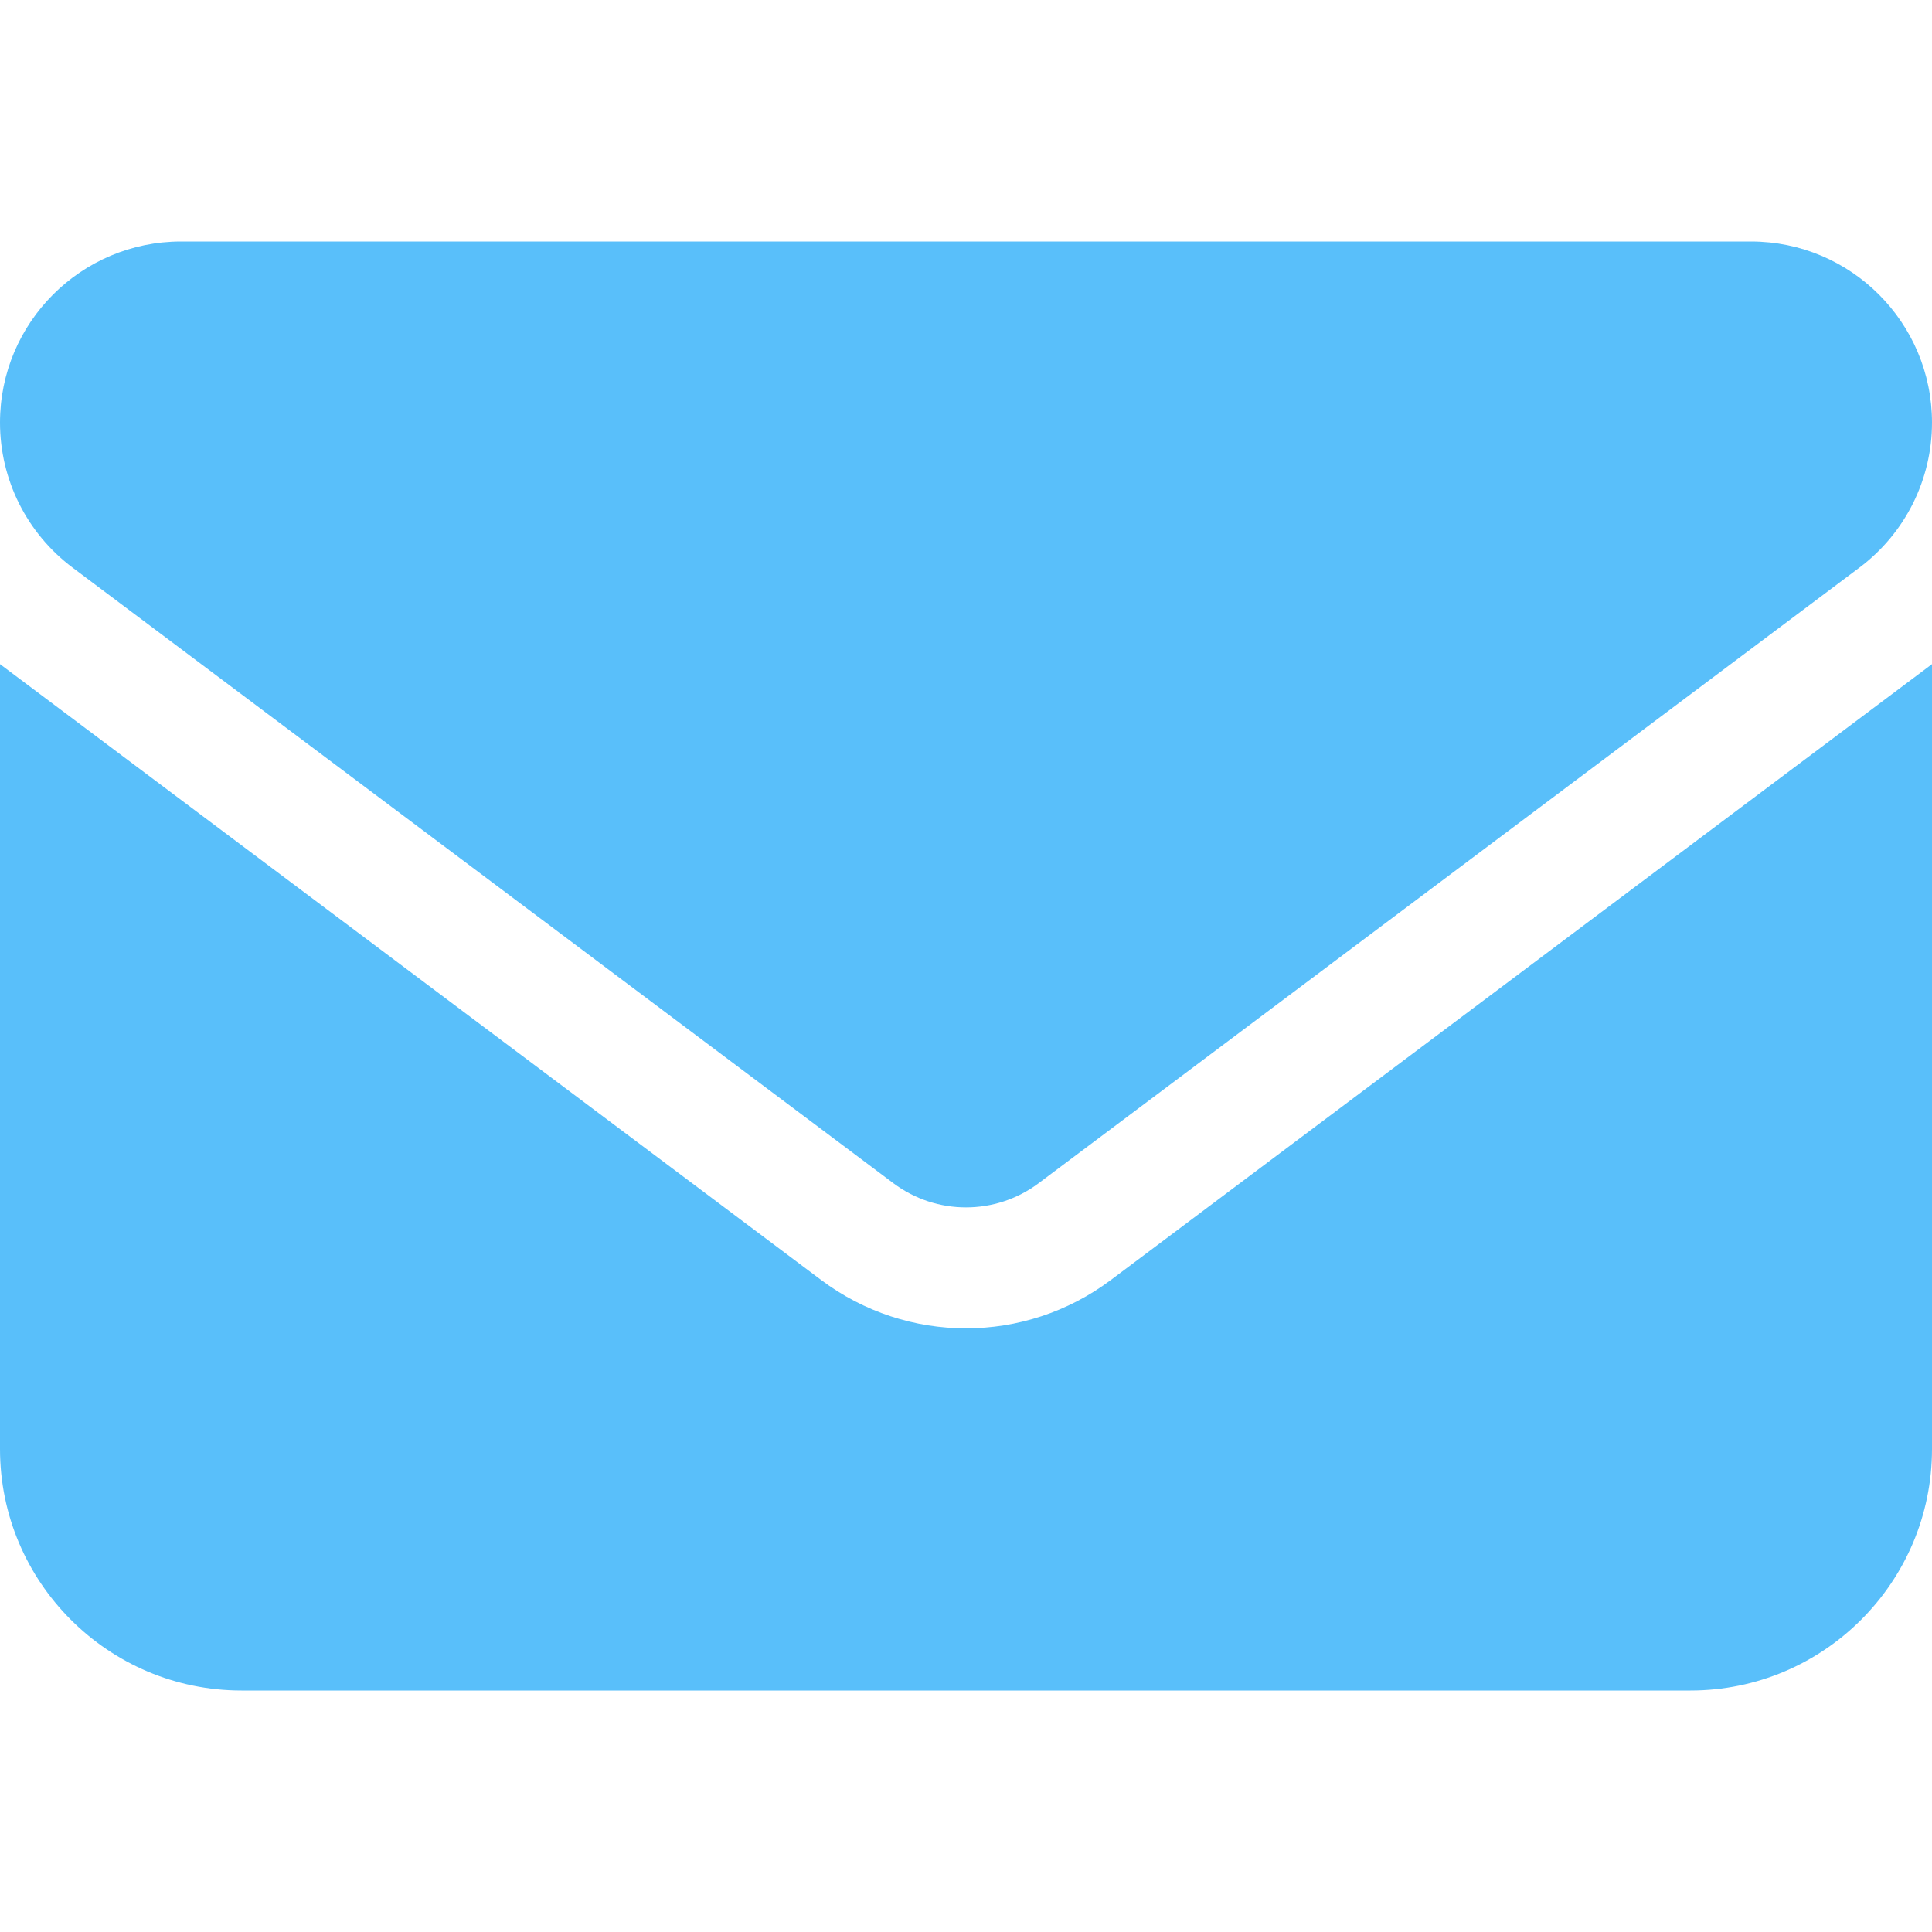
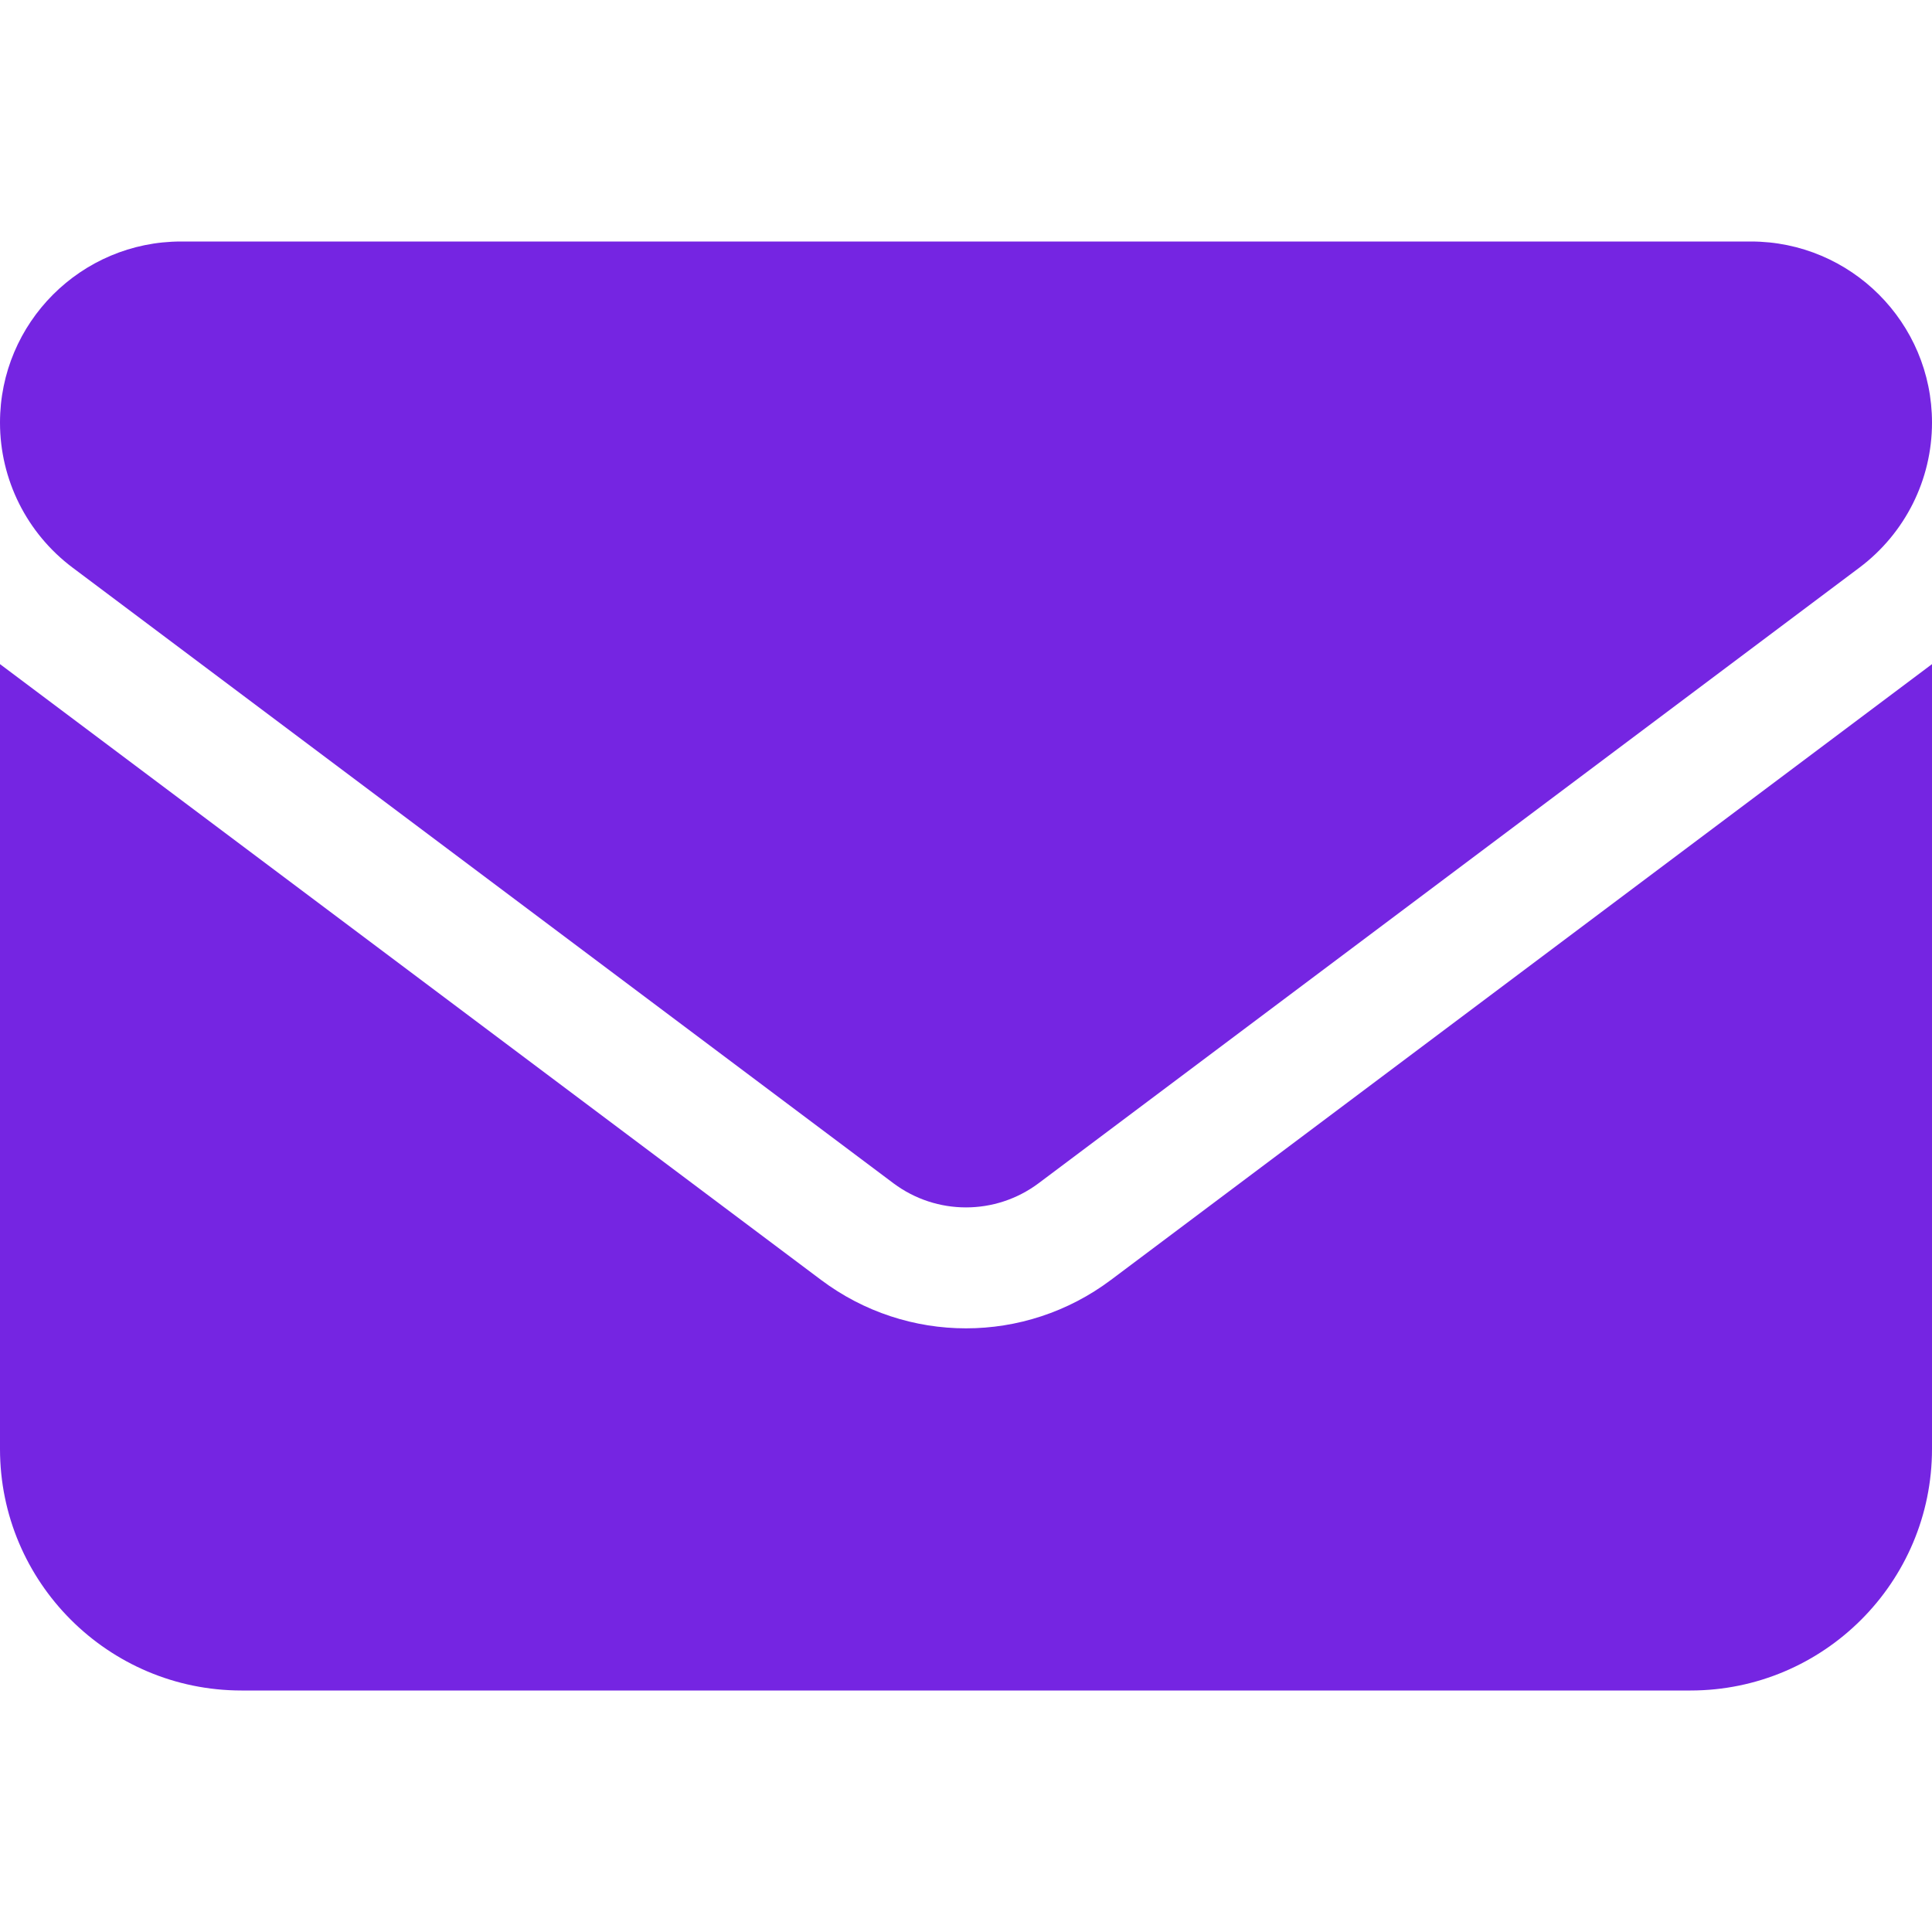
<svg xmlns="http://www.w3.org/2000/svg" height="16" width="16" viewBox="0 0 512 512">
-   <path opacity="1" fill="#59bffa" d="M48 64C21.5 64 0 85.5 0 112c0 15.1 7.1 29.3 19.2 38.4L236.8 313.6c11.4 8.5 27 8.5 38.4 0L492.8 150.4c12.1-9.1 19.2-23.3 19.2-38.4c0-26.5-21.5-48-48-48H48zM0 176V384c0 35.3 28.7 64 64 64H448c35.3 0 64-28.7 64-64V176L294.4 339.2c-22.8 17.1-54 17.1-76.8 0L0 176z" />
+   <path opacity="1" fill="#7525e2" d="M48 64C21.5 64 0 85.5 0 112c0 15.1 7.1 29.3 19.2 38.4L236.8 313.6c11.4 8.5 27 8.5 38.4 0L492.8 150.4c12.1-9.1 19.2-23.3 19.2-38.4c0-26.5-21.5-48-48-48H48zM0 176V384c0 35.3 28.7 64 64 64H448c35.3 0 64-28.7 64-64V176L294.4 339.2c-22.8 17.1-54 17.1-76.8 0L0 176z" />
</svg>
